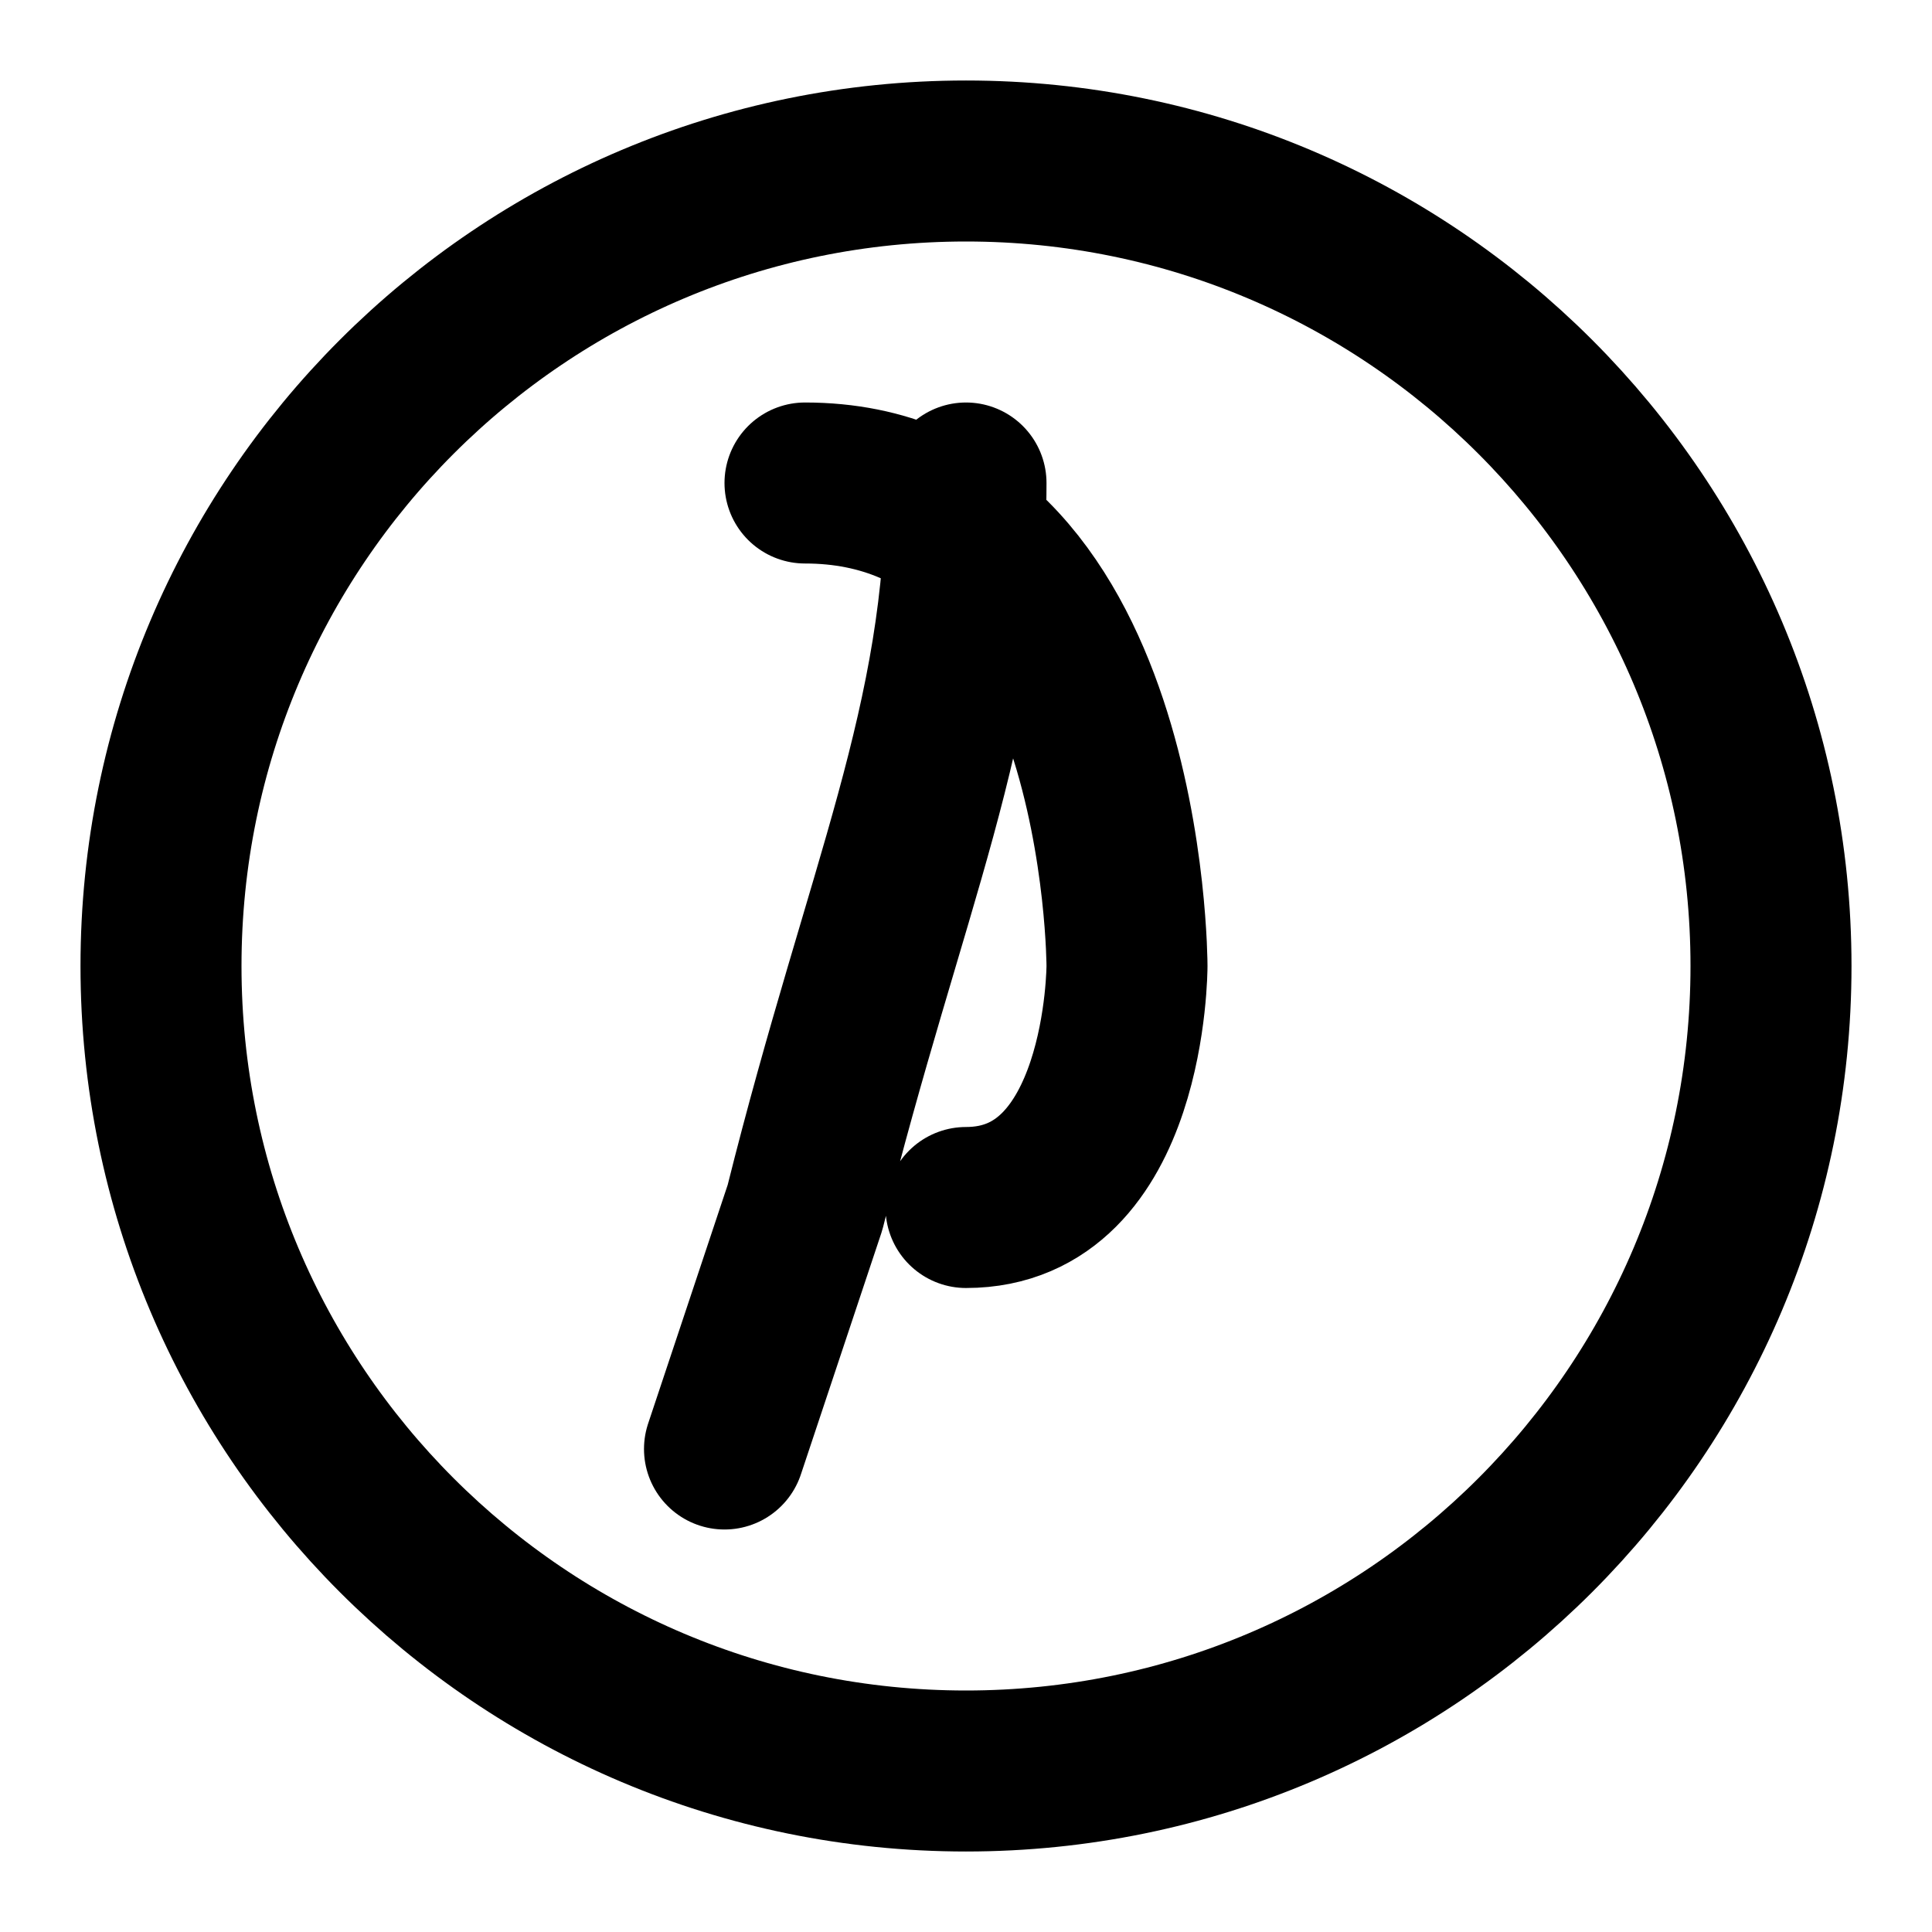
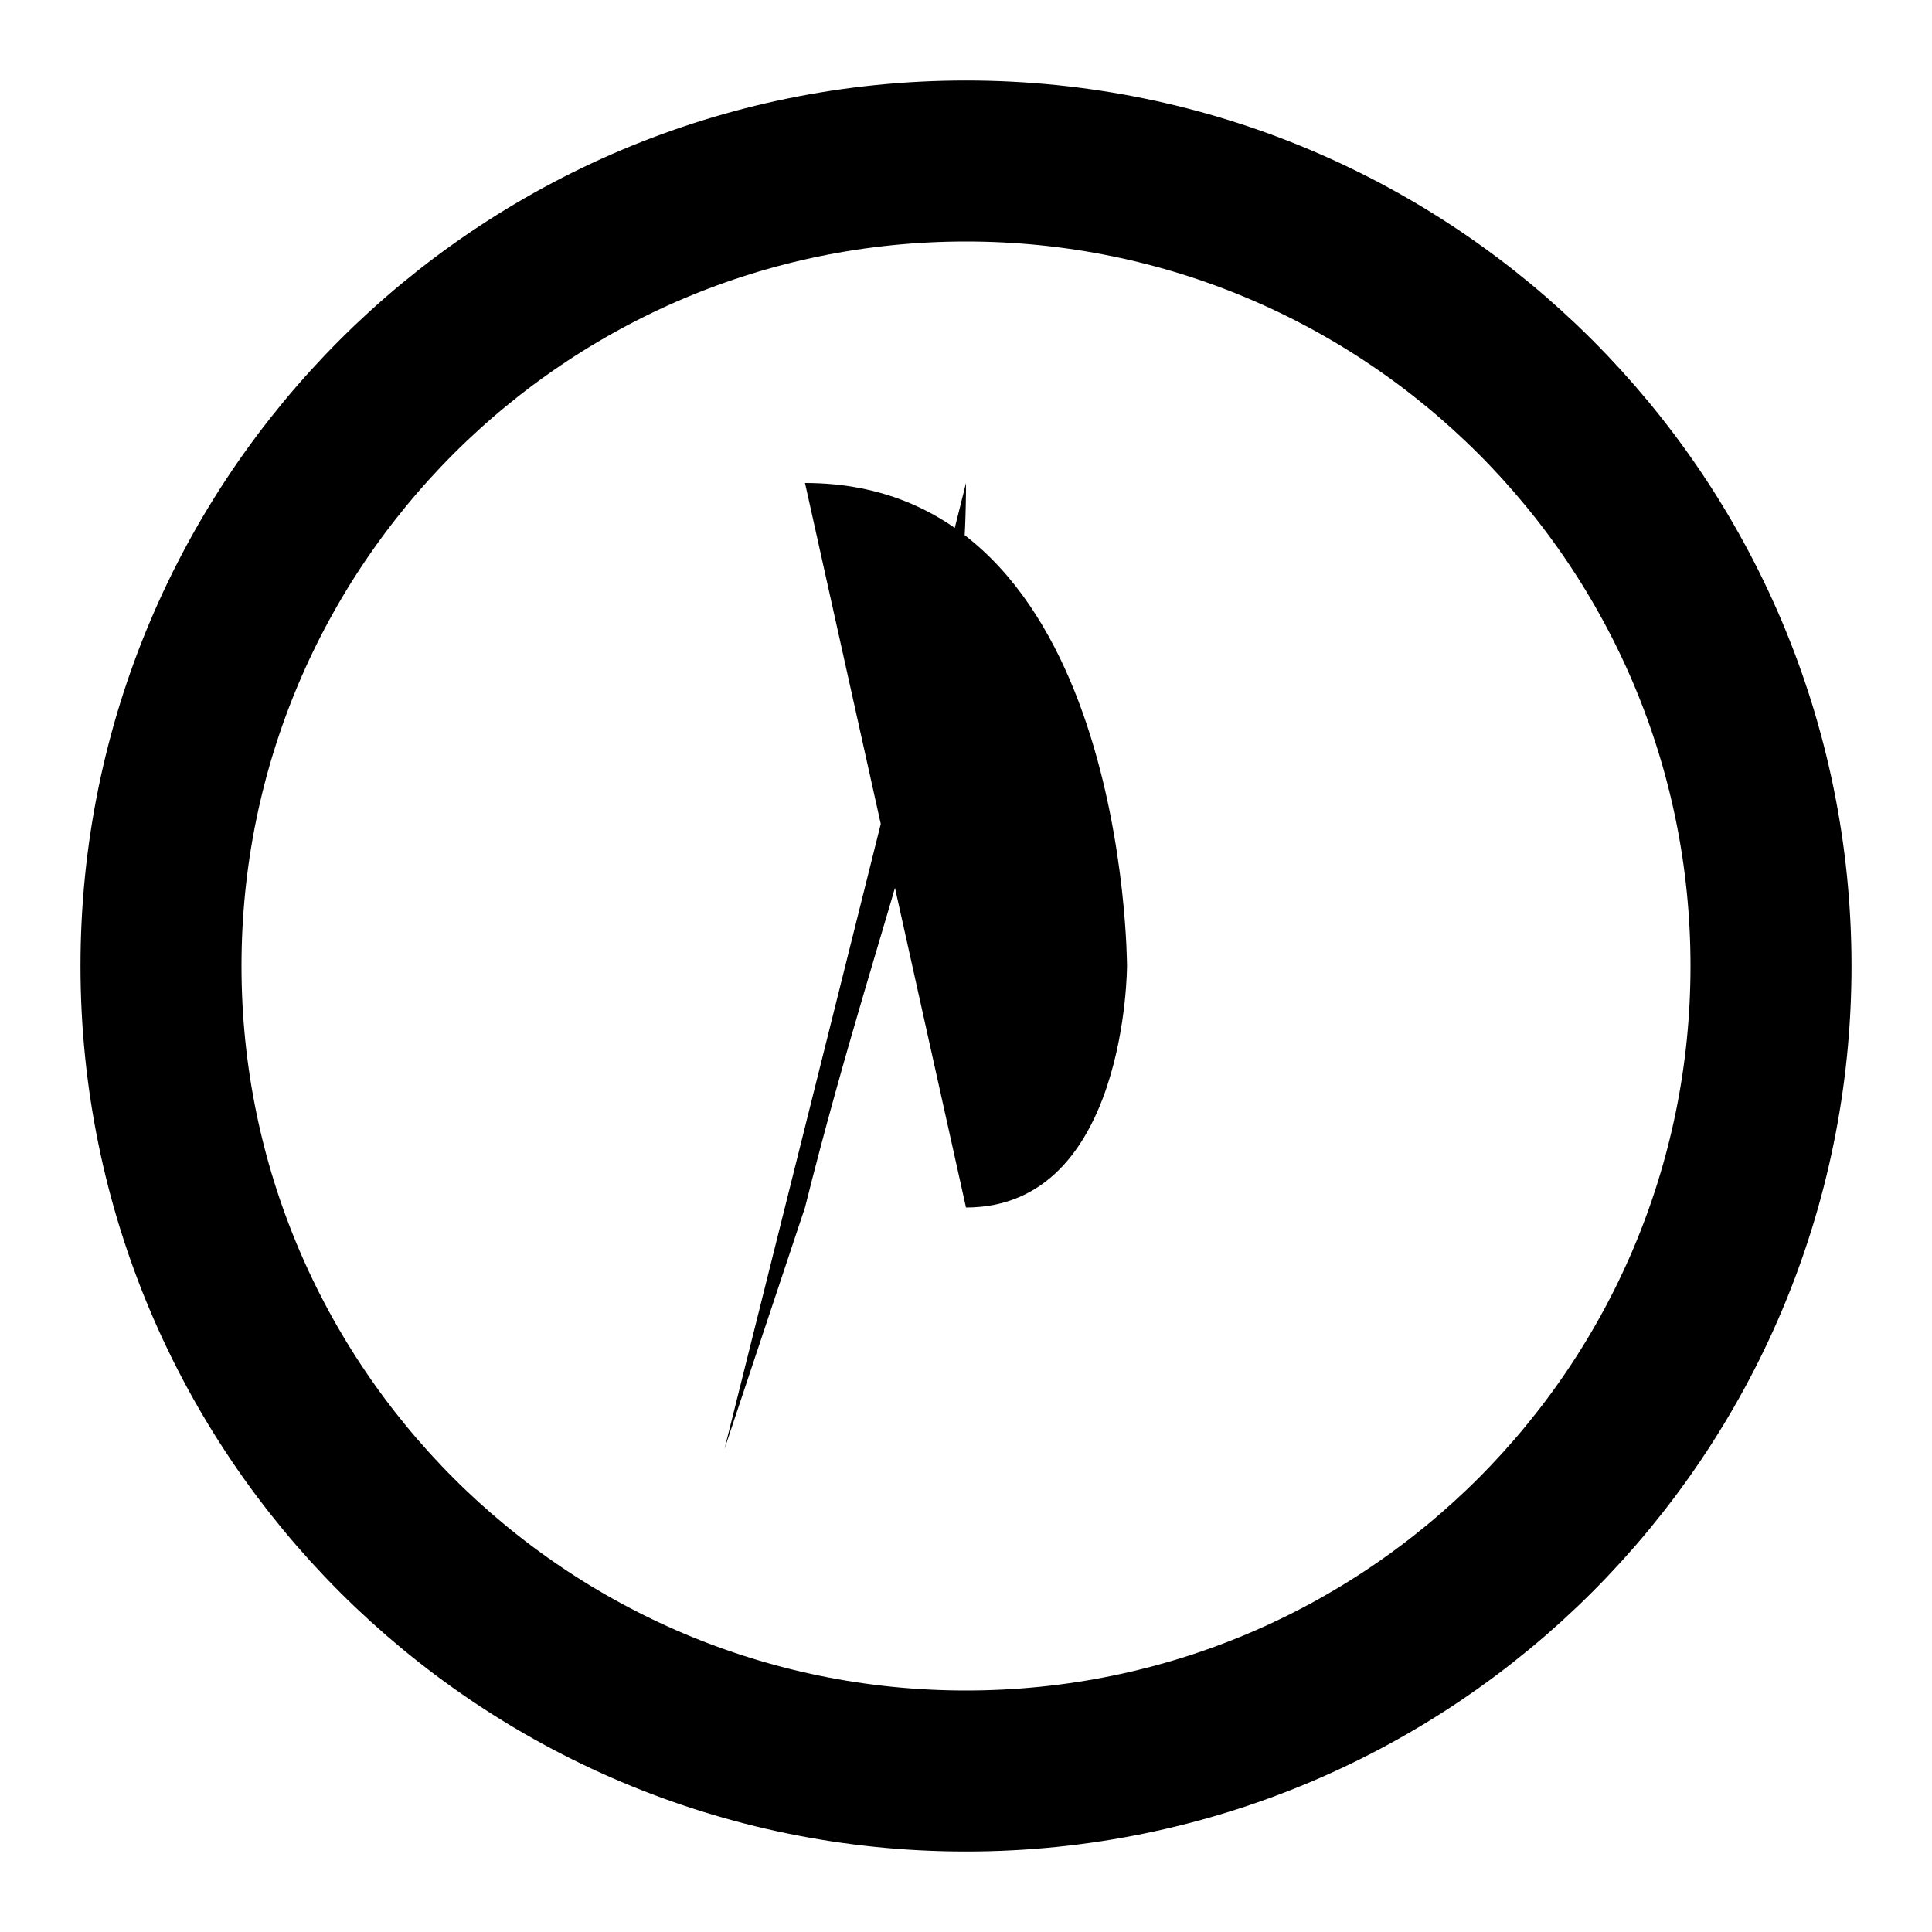
<svg xmlns="http://www.w3.org/2000/svg" viewBox="0 0 24 24" fill="none" stroke="currentColor" stroke-width="2" stroke-linecap="round" stroke-linejoin="round">
  <circle cx="12" cy="12" r="10" />
-   <path d="M12 6c0 3-1 5-2 9l-1 3m1-12c4 0 4 6 4 6s0 3-2 3" />
+   <path d="M12 6c0 3-1 5-2 9l-1 3m1-12c4 0 4 6 4 6s0 3-2 3" fill="currentColor" stroke="none" />
</svg>
